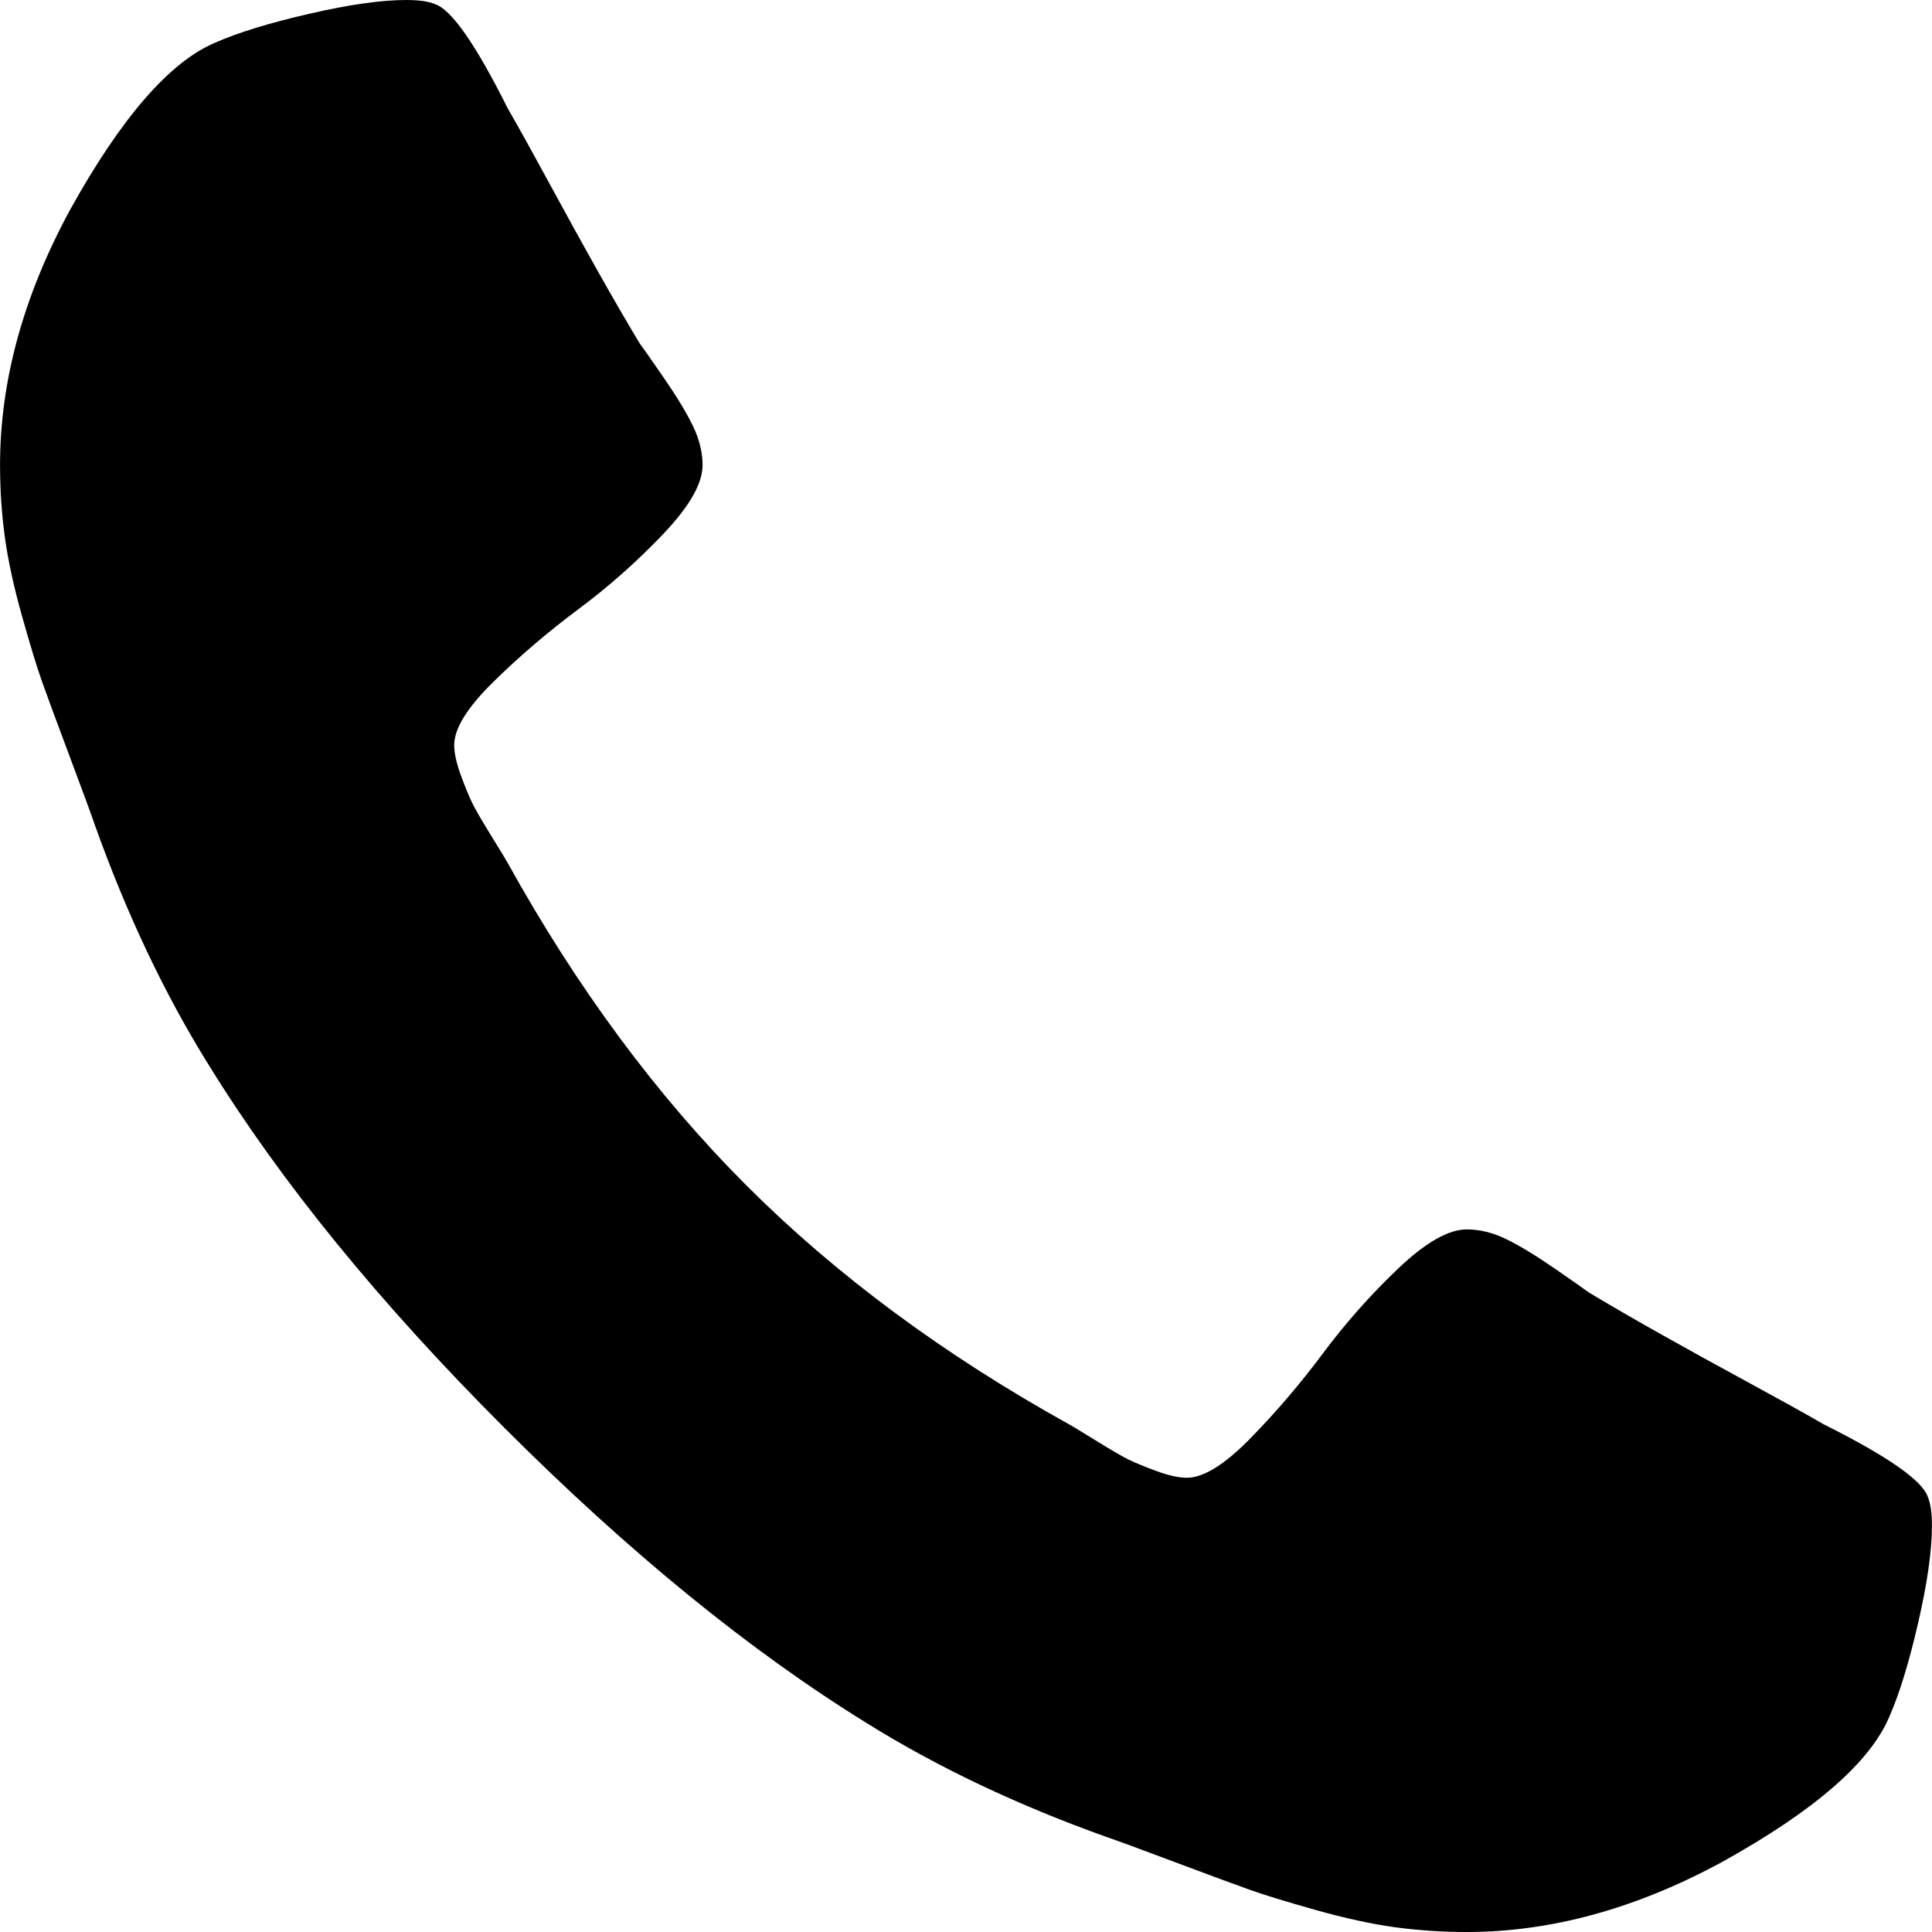
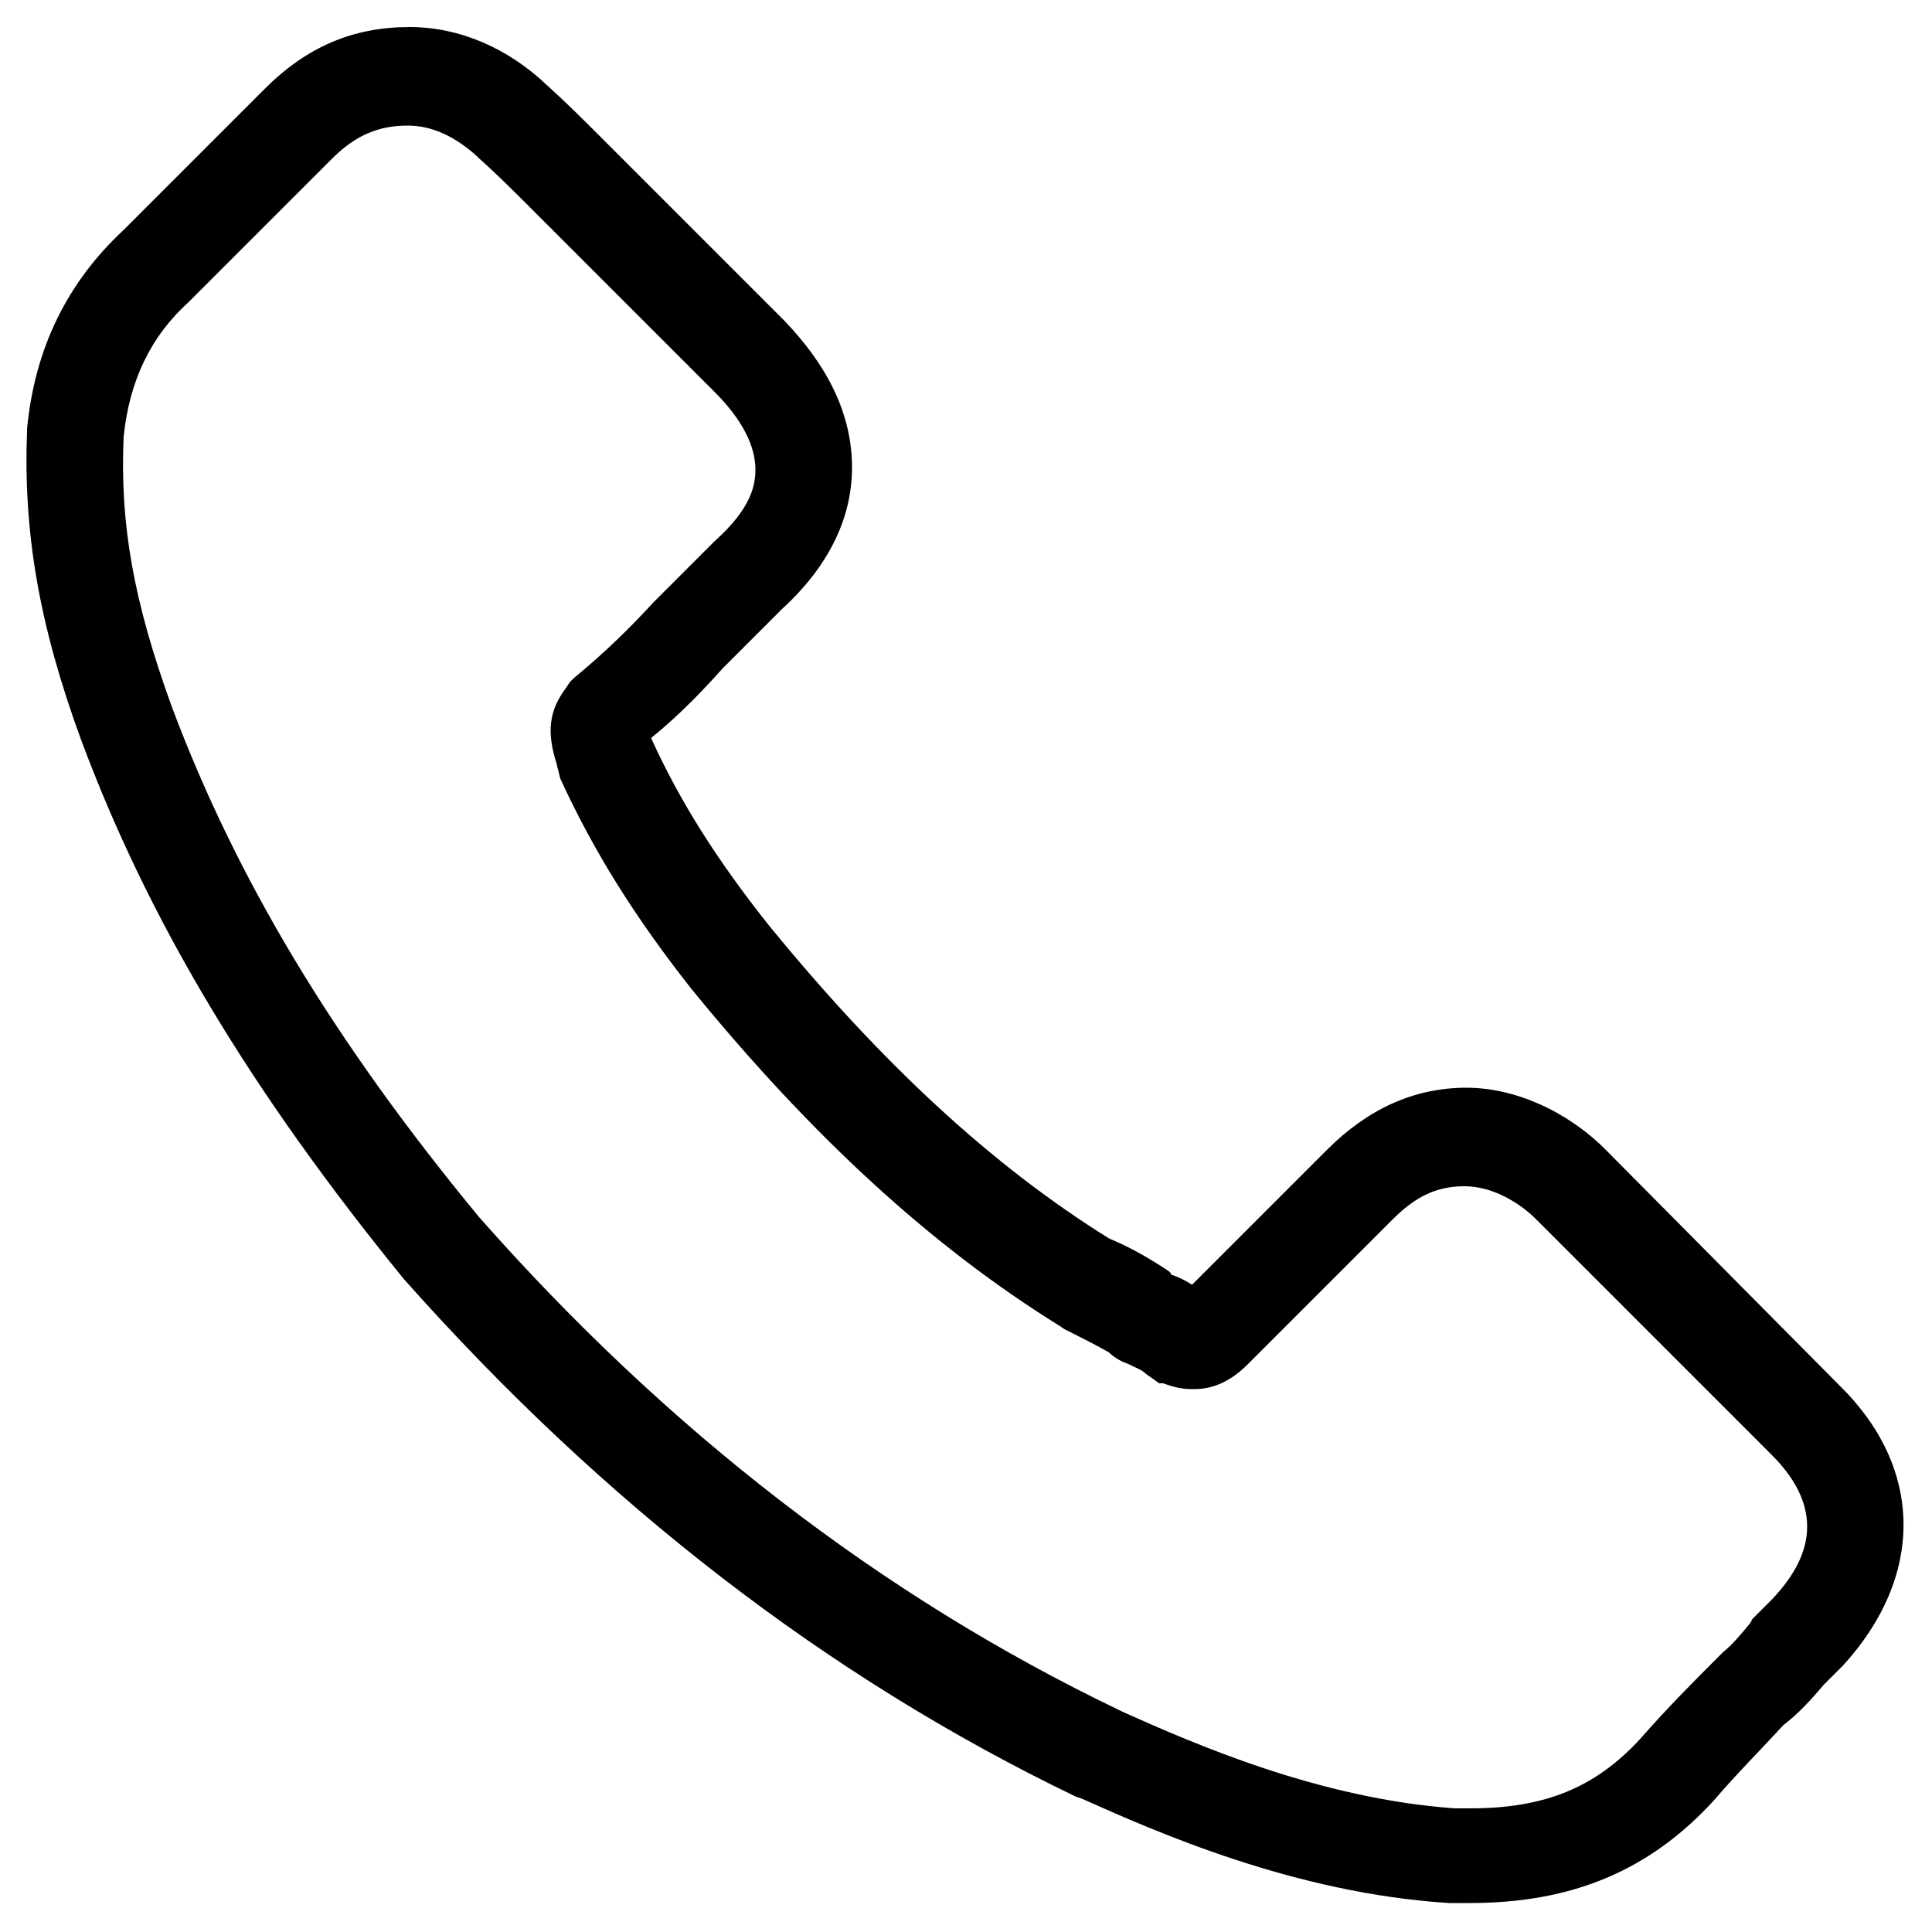
- <svg xmlns="http://www.w3.org/2000/svg" id="SvgjsSvg1001" width="288" height="288" version="1.1">
-   <defs id="SvgjsDefs1002" />
-   <g id="SvgjsG1008">
-     <svg width="288" height="288">
-       <svg width="288" height="288" enable-background="new 0 0 401.998 401.998" viewBox="0 0 401.998 401.998">
-         <path fill="#000000" d="M401.129,311.475c-1.137-3.426-8.371-8.473-21.697-15.129c-3.61-2.098-8.754-4.949-15.41-8.566  c-6.662-3.617-12.709-6.95-18.13-9.996c-5.432-3.045-10.521-5.995-15.276-8.846c-0.76-0.571-3.139-2.234-7.136-5   c-4.001-2.758-7.375-4.805-10.14-6.14c-2.759-1.327-5.473-1.995-8.138-1.995c-3.806,0-8.56,2.714-14.268,8.135   c-5.708,5.428-10.944,11.324-15.7,17.706c-4.757,6.379-9.802,12.275-15.126,17.7c-5.332,5.427-9.713,8.138-13.135,8.138   c-1.718,0-3.86-0.479-6.427-1.424c-2.566-0.951-4.518-1.766-5.858-2.423c-1.328-0.671-3.607-1.999-6.845-4.004   c-3.244-1.999-5.048-3.094-5.428-3.285c-26.075-14.469-48.438-31.029-67.093-49.676c-18.649-18.658-35.211-41.019-49.676-67.097   c-0.19-0.381-1.287-2.19-3.284-5.424c-2-3.237-3.333-5.518-3.999-6.854c-0.666-1.331-1.475-3.283-2.425-5.852   s-1.427-4.709-1.427-6.424c0-3.424,2.713-7.804,8.138-13.134c5.424-5.327,11.326-10.373,17.7-15.128   c6.379-4.755,12.275-9.991,17.701-15.699c5.424-5.711,8.136-10.467,8.136-14.273c0-2.663-0.666-5.378-1.997-8.137   c-1.332-2.765-3.378-6.139-6.139-10.138c-2.762-3.997-4.427-6.374-4.999-7.139c-2.852-4.755-5.799-9.846-8.848-15.271   c-3.049-5.424-6.377-11.47-9.995-18.131c-3.615-6.658-6.468-11.799-8.564-15.415C98.986,9.233,93.943,1.997,90.516,0.859   C89.183,0.288,87.183,0,84.521,0c-5.142,0-11.85,0.95-20.129,2.856c-8.282,1.903-14.799,3.899-19.558,5.996   c-9.517,3.995-19.604,15.605-30.264,34.826C4.863,61.566,0.01,79.271,0.01,96.78c0,5.135,0.333,10.131,0.999,14.989   c0.666,4.853,1.856,10.326,3.571,16.418c1.712,6.09,3.093,10.614,4.137,13.56c1.045,2.948,2.996,8.229,5.852,15.845   c2.852,7.614,4.567,12.275,5.138,13.988c6.661,18.654,14.56,35.307,23.695,49.964c15.03,24.362,35.541,49.539,61.521,75.521   c25.981,25.98,51.153,46.49,75.517,61.526c14.655,9.134,31.314,17.032,49.965,23.698c1.714,0.568,6.375,2.279,13.986,5.141   c7.614,2.854,12.897,4.805,15.845,5.852c2.949,1.048,7.474,2.43,13.559,4.145c6.098,1.715,11.566,2.905,16.419,3.576   c4.856,0.657,9.853,0.996,14.989,0.996c17.508,0,35.214-4.856,53.105-14.562c19.219-10.656,30.826-20.745,34.823-30.269   c2.102-4.754,4.093-11.273,5.996-19.555c1.909-8.278,2.857-14.985,2.857-20.126C401.99,314.814,401.703,312.819,401.129,311.475z" class="color000 svgShape colorf0f0f0" />
-       </svg>
-     </svg>
-   </g>
+ <svg xmlns="http://www.w3.org/2000/svg" version="1.1" id="Layer_2" x="0px" y="0px" width="100px" height="100px" viewBox="-74 0 100 100" style="enable-background:new -74 0 100 100;" xml:space="preserve">
+   <path d="M21.2,71.7L9.1,59.5c-2-2-4.7-3.2-7.2-3.2c-2.7,0-5.1,1.1-7.2,3.2l-7,7c-0.3-0.2-0.7-0.4-1-0.5c0,0-0.1,0-0.1-0.1l-0.1-0.1  c-0.9-0.6-1.9-1.2-3.1-1.7c-6.1-3.8-11.8-9.1-17.6-16.2c-2.7-3.4-4.6-6.4-6.1-9.7l0,0c1.6-1.3,2.8-2.6,3.7-3.6l3.1-3.1  c2.4-2.2,3.6-4.7,3.6-7.3c0-2.7-1.2-5.2-3.5-7.6l-9.5-9.5c-0.9-0.9-1.8-1.8-2.8-2.7c-2-1.9-4.5-3-7.1-3c-2.9,0-5.3,1-7.5,3.2  l-7.3,7.3c-2.9,2.7-4.6,6.1-5,10.3l0,0.1c-0.2,5.2,0.6,10,2.8,16c3.5,9.4,8.8,18.2,16.7,27.9C-42.8,77.8-31.2,86.8-18.3,93l0.3,0.1  c3.8,1.7,11,4.9,19,5.4l1.1,0c5.3,0,9.3-1.7,12.6-5.3c1.2-1.4,2.5-2.7,3.6-3.9c0.9-0.7,1.5-1.4,2.1-2.1l0.8-0.8l0.2-0.2  C25.6,81.6,25.6,76,21.2,71.7z M17.7,82.8l-1,1L16.6,84c-0.5,0.6-0.9,1.1-1.4,1.5l-0.3,0.3c-1.2,1.2-2.6,2.6-4,4.2  c-2.3,2.5-4.9,3.6-8.8,3.6H1.3c-7-0.5-13.4-3.3-17.2-5l-0.2-0.1C-28.4,82.6-39.5,74-49.2,63c-7.6-9.2-12.6-17.6-15.9-26.4  c-2-5.5-2.7-9.5-2.5-14c0.3-2.9,1.4-5.2,3.4-7l7.4-7.4c1.2-1.2,2.4-1.7,3.9-1.7c1.3,0,2.5,0.6,3.6,1.6l0.1,0.1  c0.9,0.8,1.8,1.7,2.7,2.6l9.5,9.5c1.8,1.8,2.1,3.2,2.1,4c0,0.8-0.2,2-2.1,3.7l-3.2,3.2c-1.1,1.2-2.4,2.5-4.1,3.9l-0.2,0.2l-0.2,0.3  c-0.9,1.2-1,2.3-0.5,3.9l0.1,0.4l0.1,0.4c1.7,3.7,3.8,7.1,6.8,10.9c6.2,7.6,12.4,13.3,19,17.4l0.3,0.2c0.8,0.4,1.6,0.8,2.3,1.2  c0.3,0.3,0.7,0.5,1,0.6c0.4,0.2,0.7,0.3,0.9,0.5l0.7,0.5h0.2l0.3,0.1c0.6,0.2,1,0.2,1.3,0.2c1,0,1.9-0.4,2.8-1.3l7.5-7.5  c1.2-1.2,2.3-1.7,3.7-1.7c1.5,0,2.9,0.9,3.7,1.7l12.2,12.2C20.1,77.7,20.2,80.2,17.7,82.8z" />
</svg>
